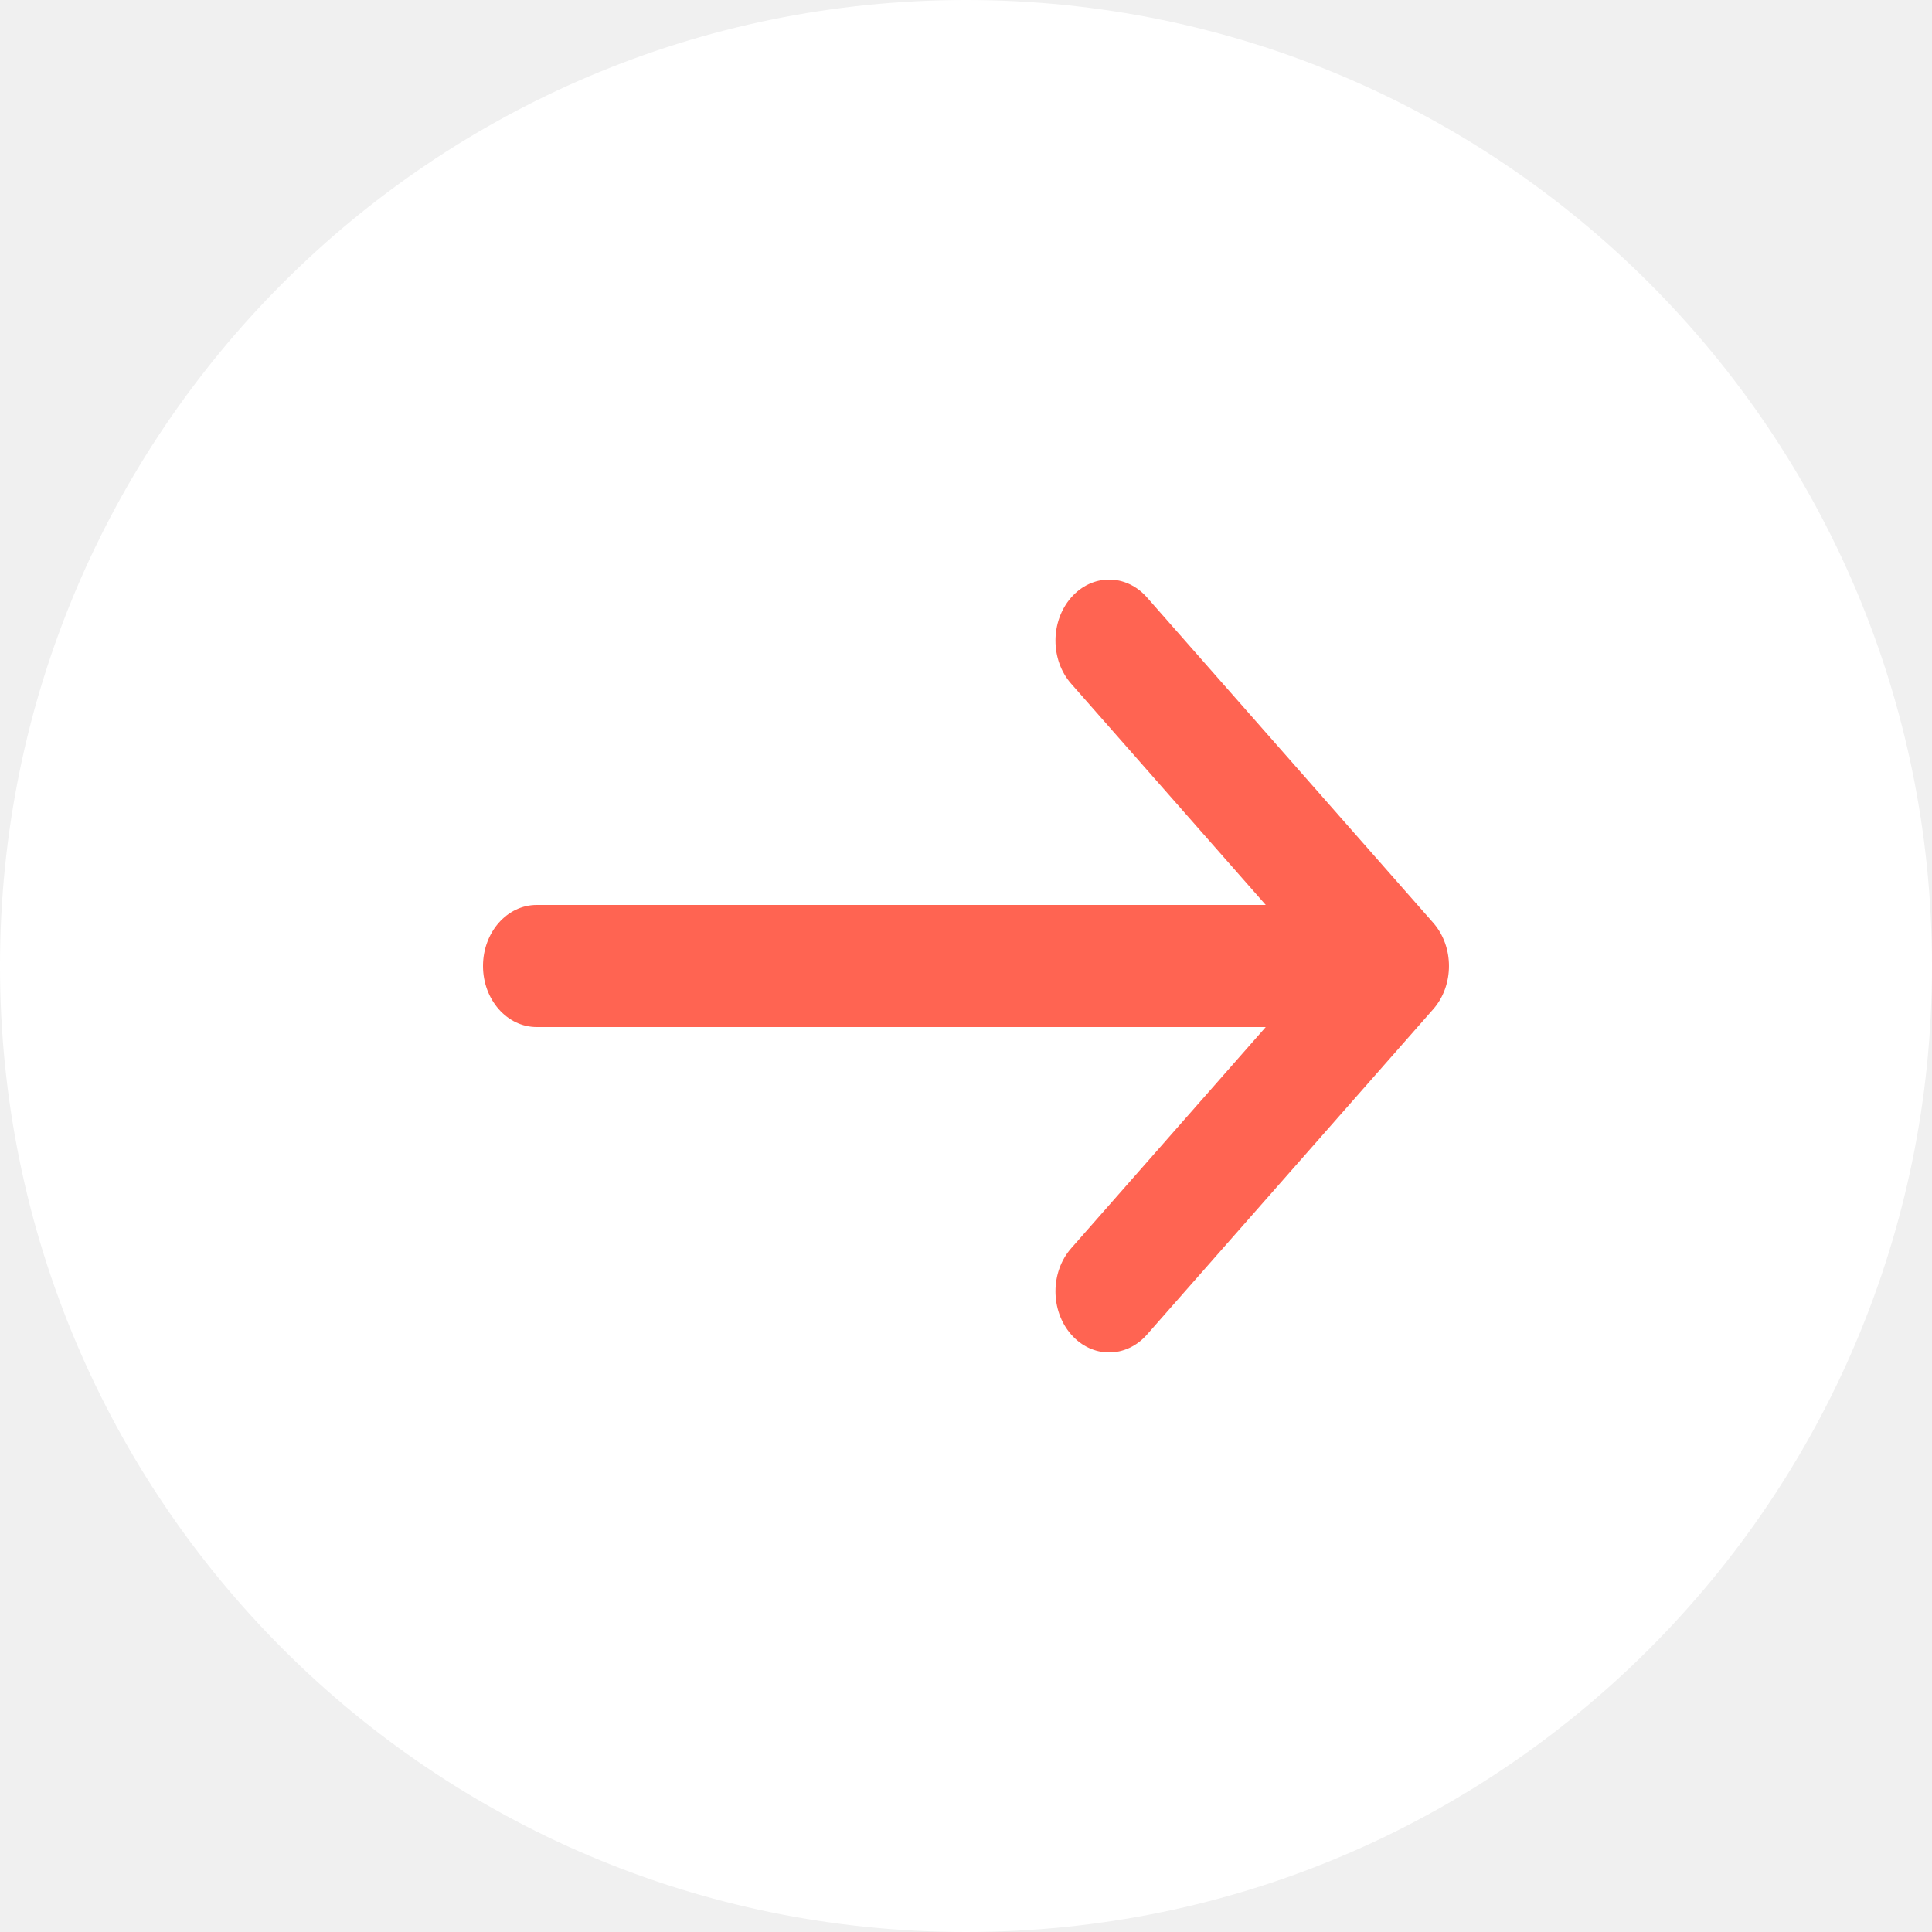
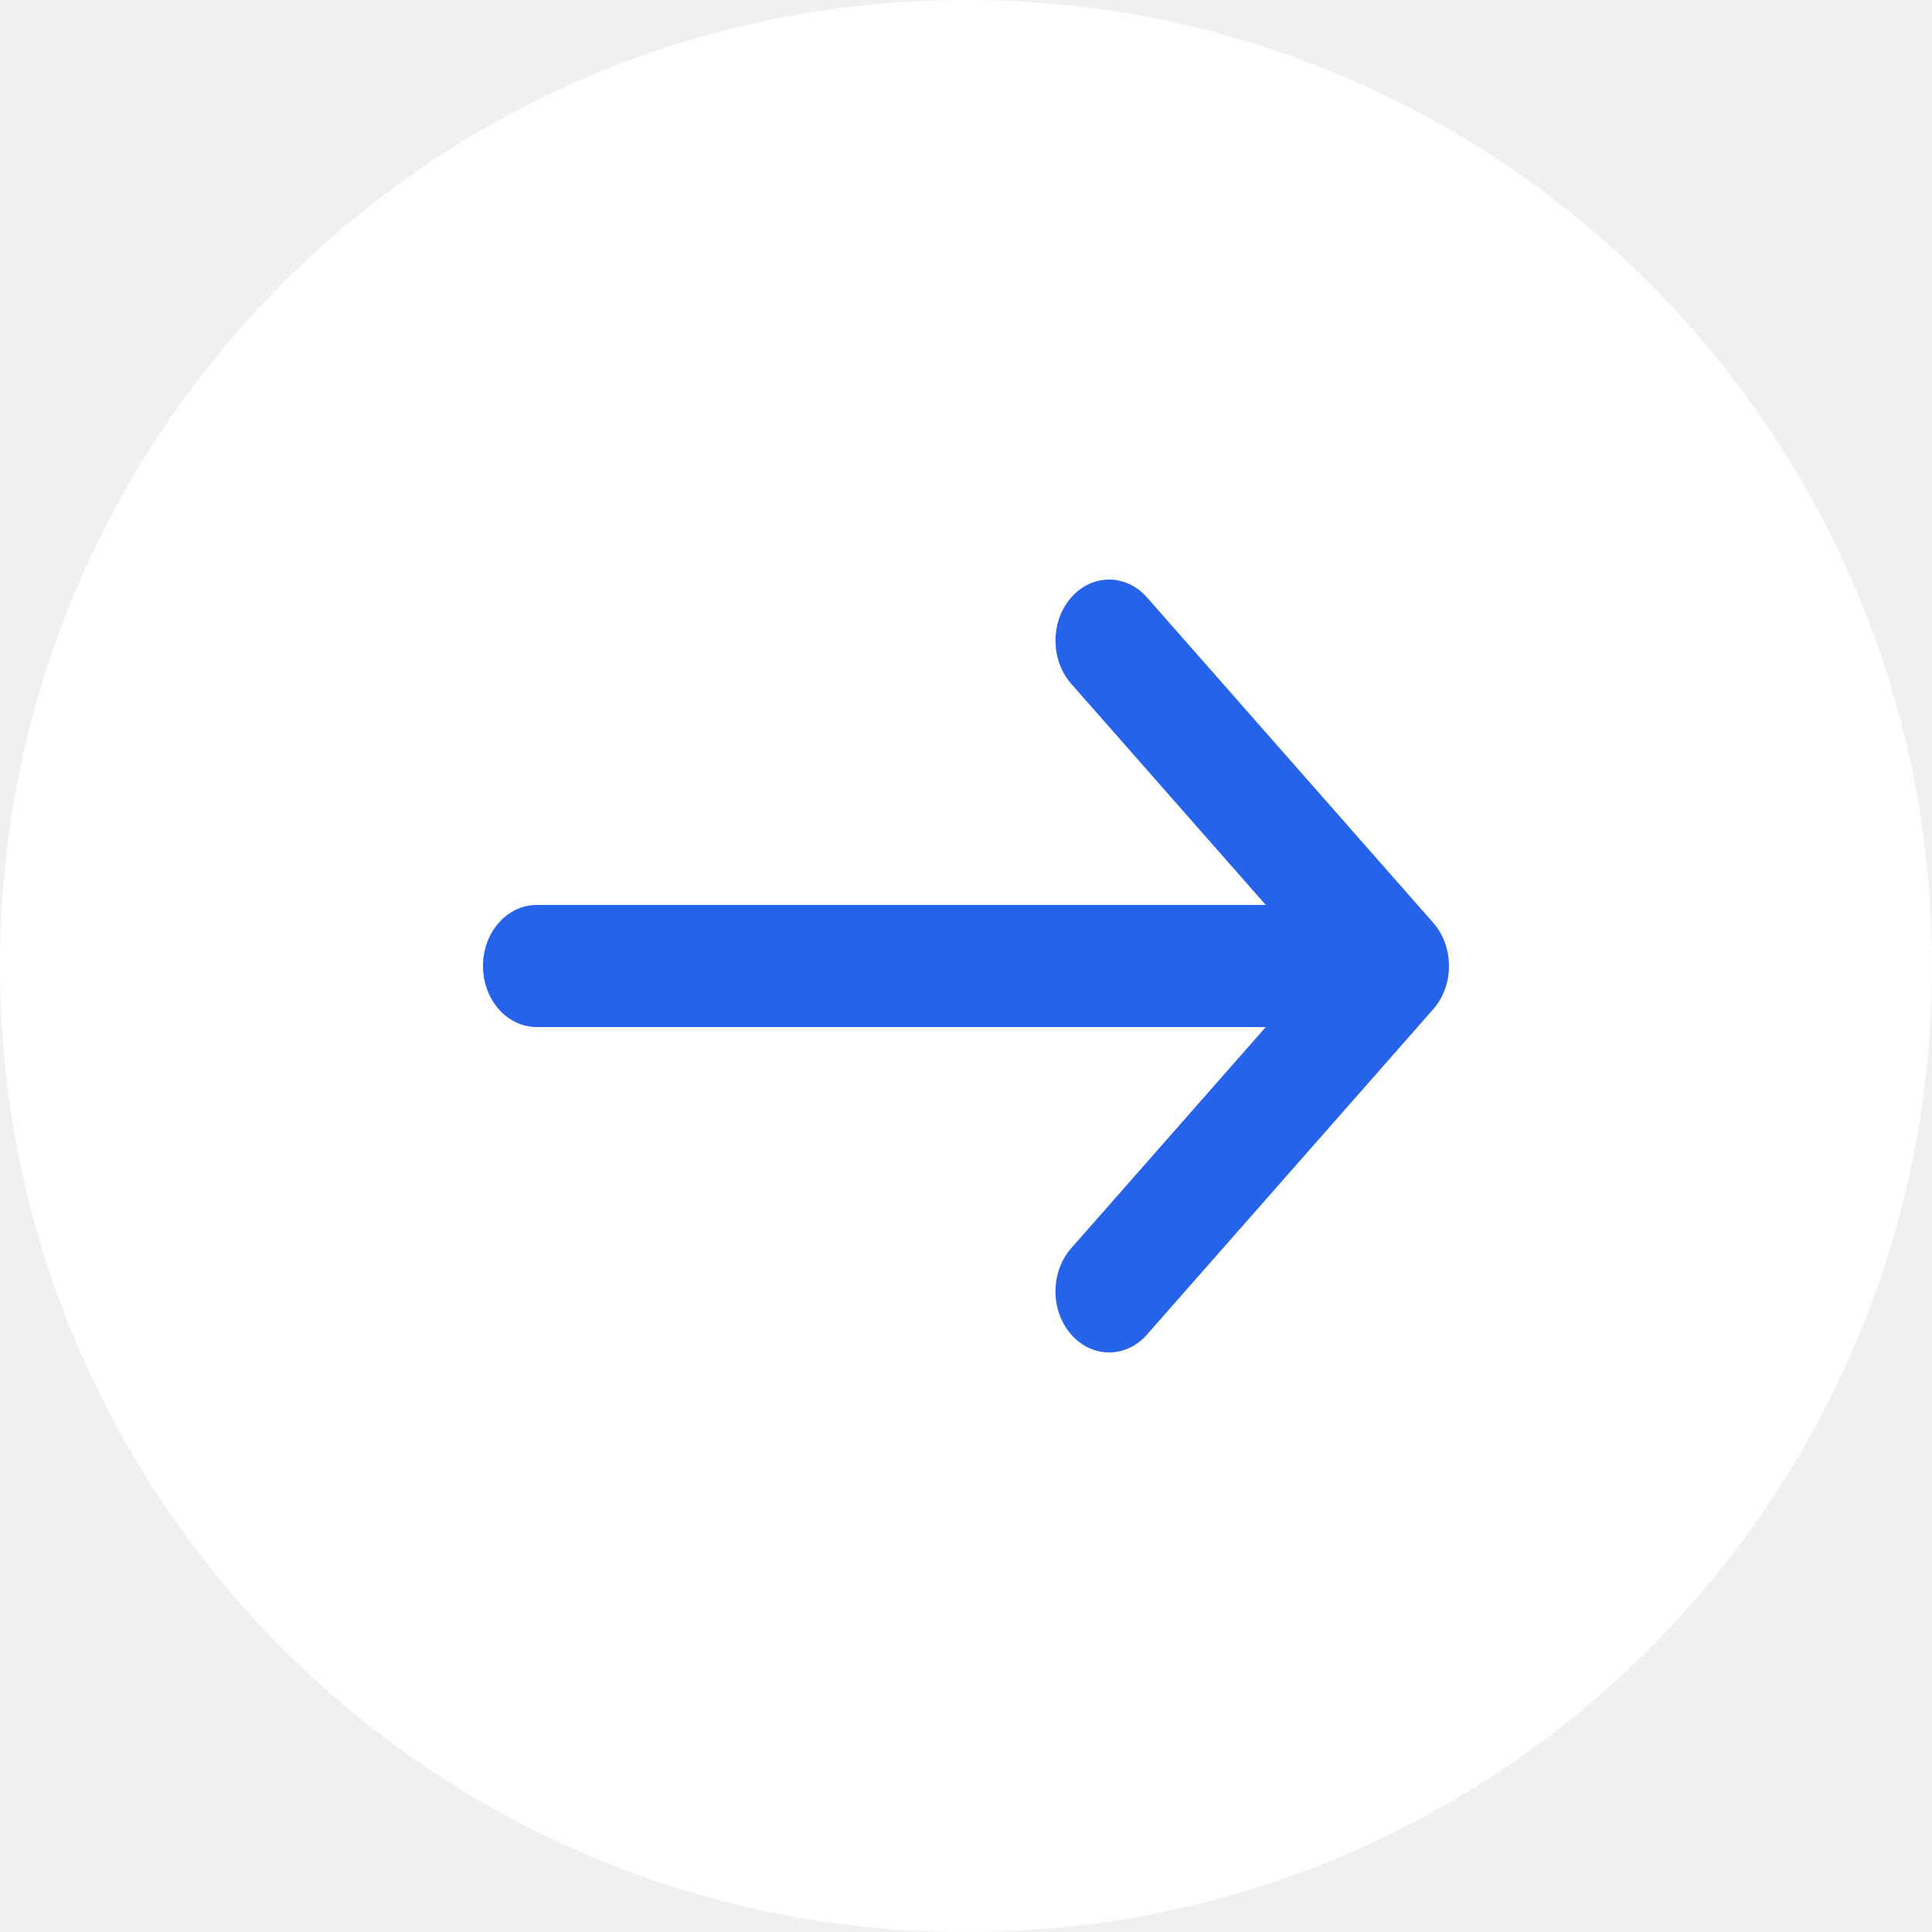
<svg xmlns="http://www.w3.org/2000/svg" width="20" height="20" viewBox="0 0 20 20" fill="none">
  <path d="M20 10C20 15.523 15.523 20 10 20C4.477 20 0 15.523 0 10C0 4.477 4.477 0 10 0C15.523 0 20 4.477 20 10Z" fill="white" />
-   <path fill-rule="evenodd" clip-rule="evenodd" d="M11.089 6.185C10.872 6.432 10.872 6.832 11.089 7.078L13.103 9.368H5.556C5.249 9.368 5 9.651 5 10C5 10.349 5.249 10.632 5.556 10.632H13.103L11.089 12.922C10.872 13.168 10.872 13.568 11.089 13.815C11.306 14.062 11.657 14.062 11.874 13.815L14.837 10.447C15.054 10.2 15.054 9.8 14.837 9.553L11.874 6.185C11.657 5.938 11.306 5.938 11.089 6.185Z" fill="#FF6452" />
+   <path fill-rule="evenodd" clip-rule="evenodd" d="M11.089 6.185C10.872 6.432 10.872 6.832 11.089 7.078L13.103 9.368H5.556C5.249 9.368 5 9.651 5 10C5 10.349 5.249 10.632 5.556 10.632H13.103L11.089 12.922C10.872 13.168 10.872 13.568 11.089 13.815C11.306 14.062 11.657 14.062 11.874 13.815L14.837 10.447C15.054 10.2 15.054 9.8 14.837 9.553L11.874 6.185C11.657 5.938 11.306 5.938 11.089 6.185Z" fill="#2563EB" />
</svg>
